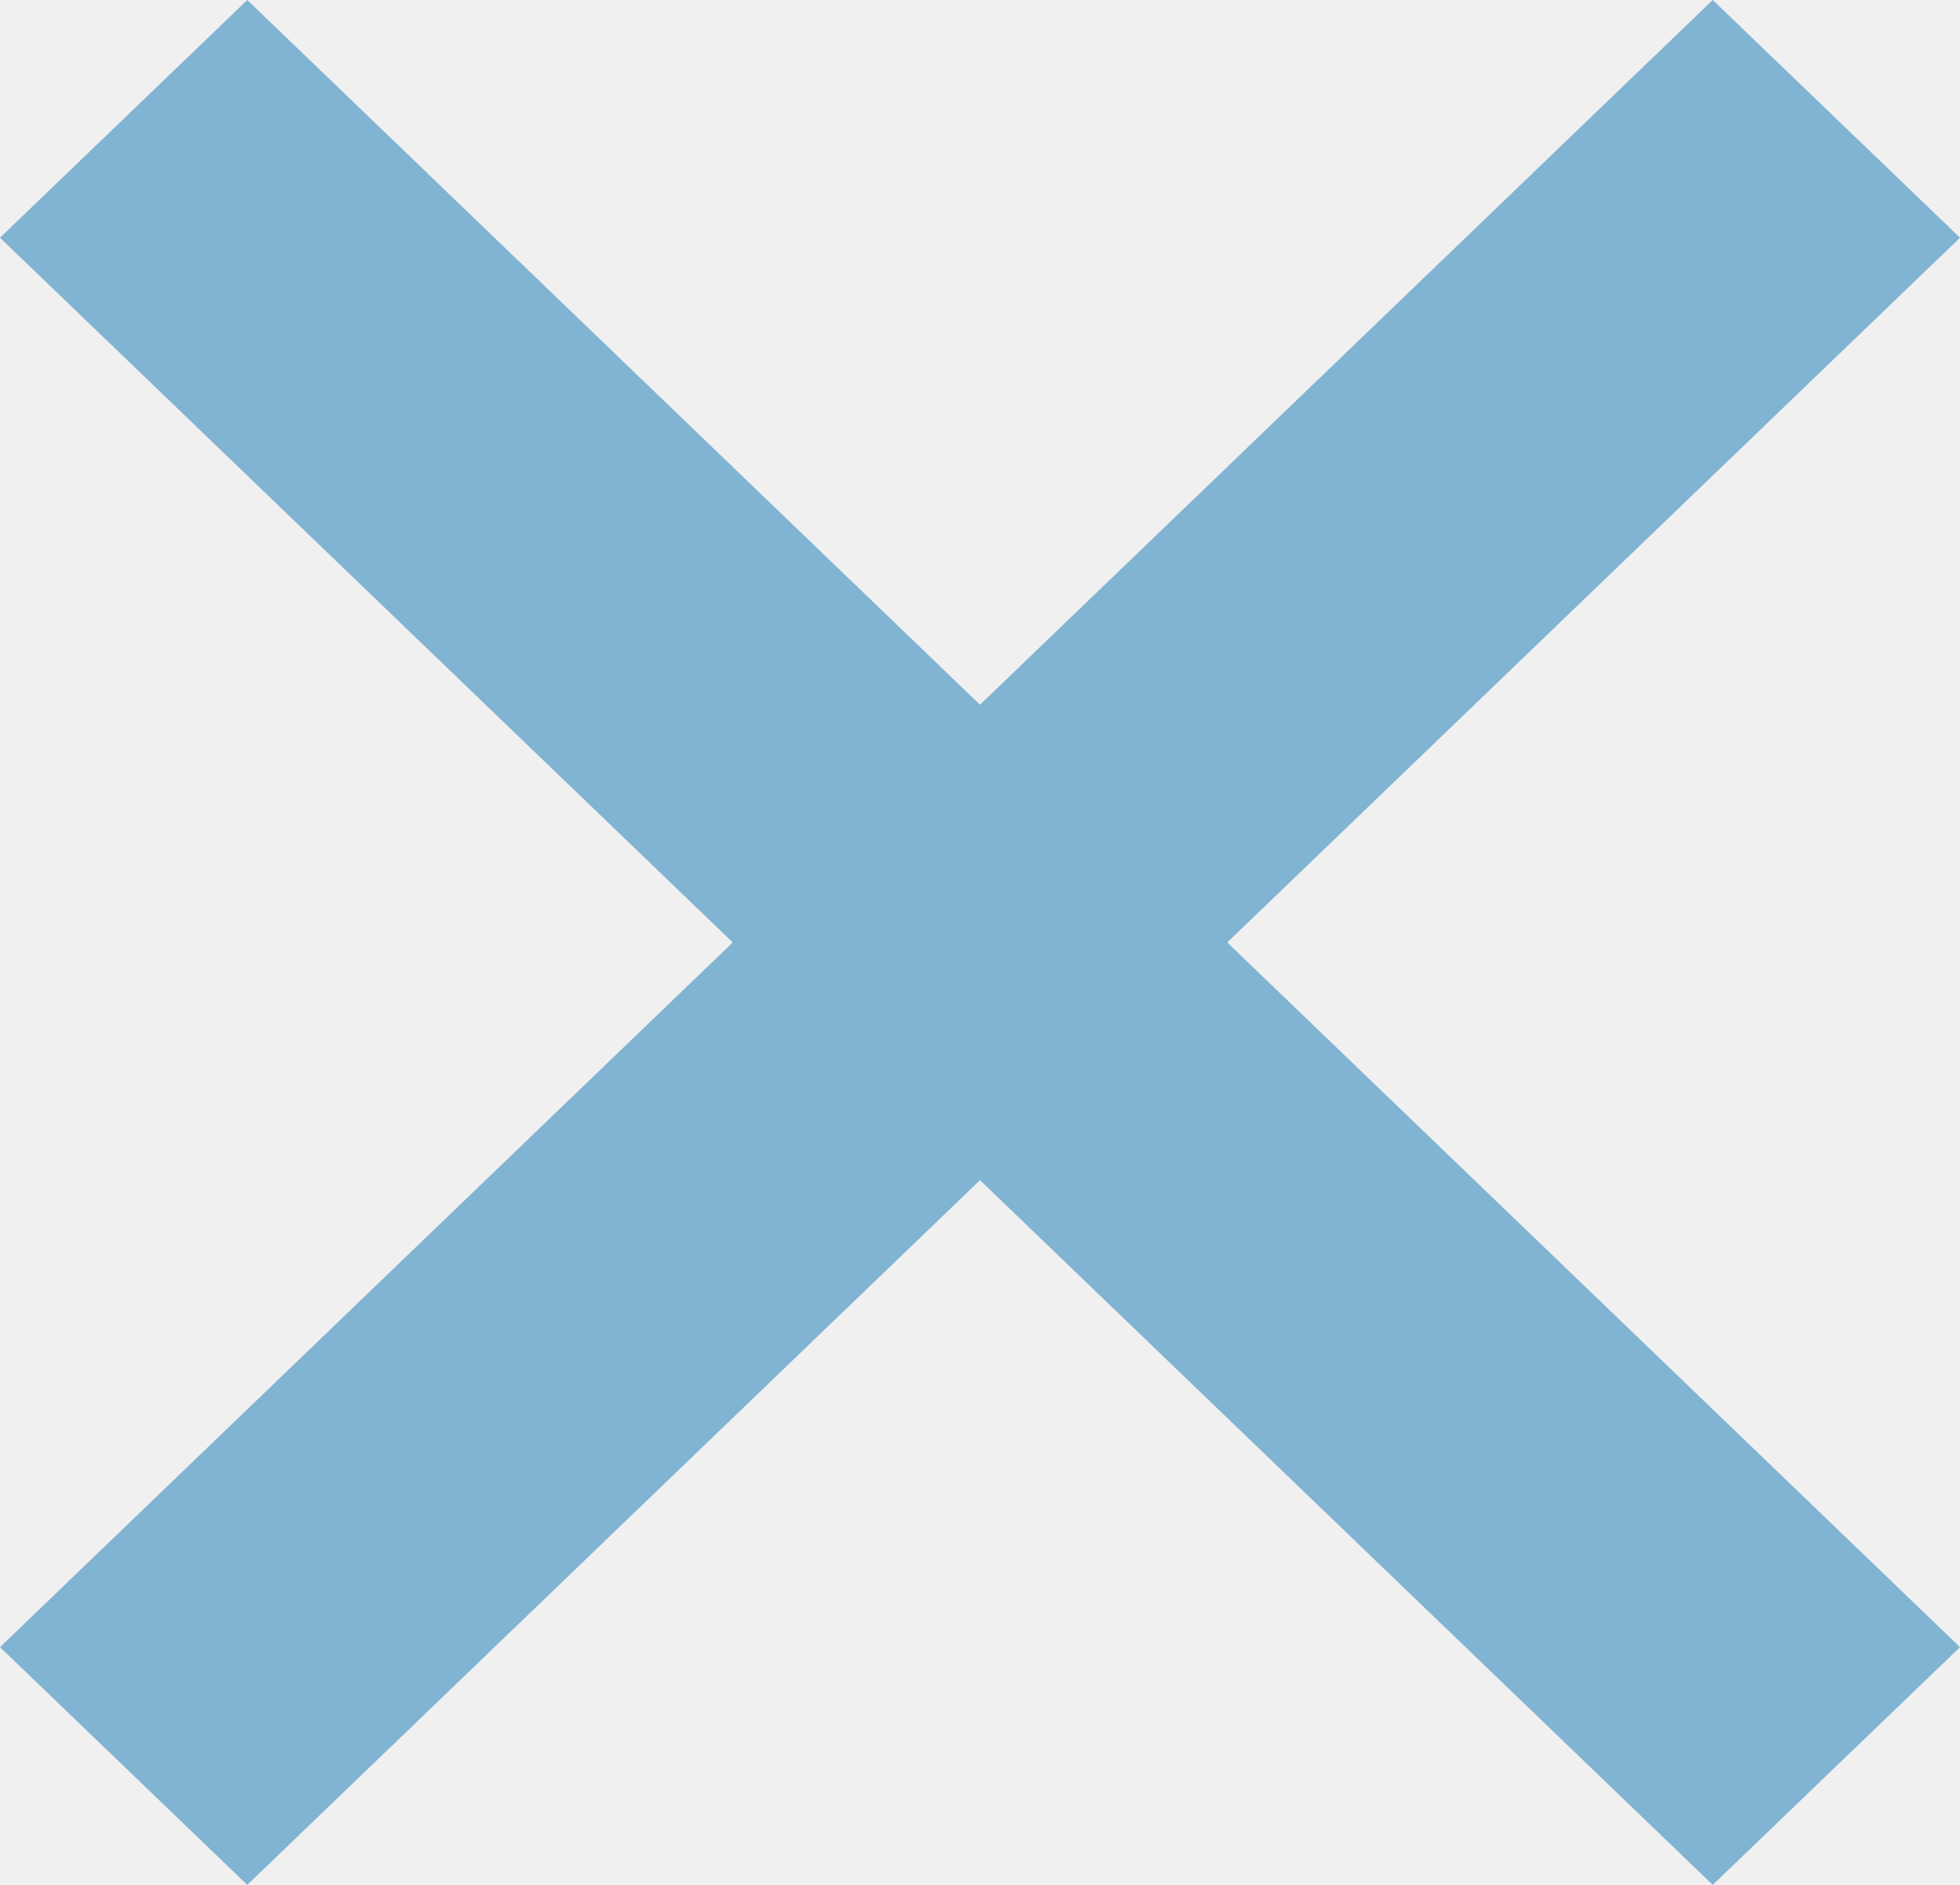
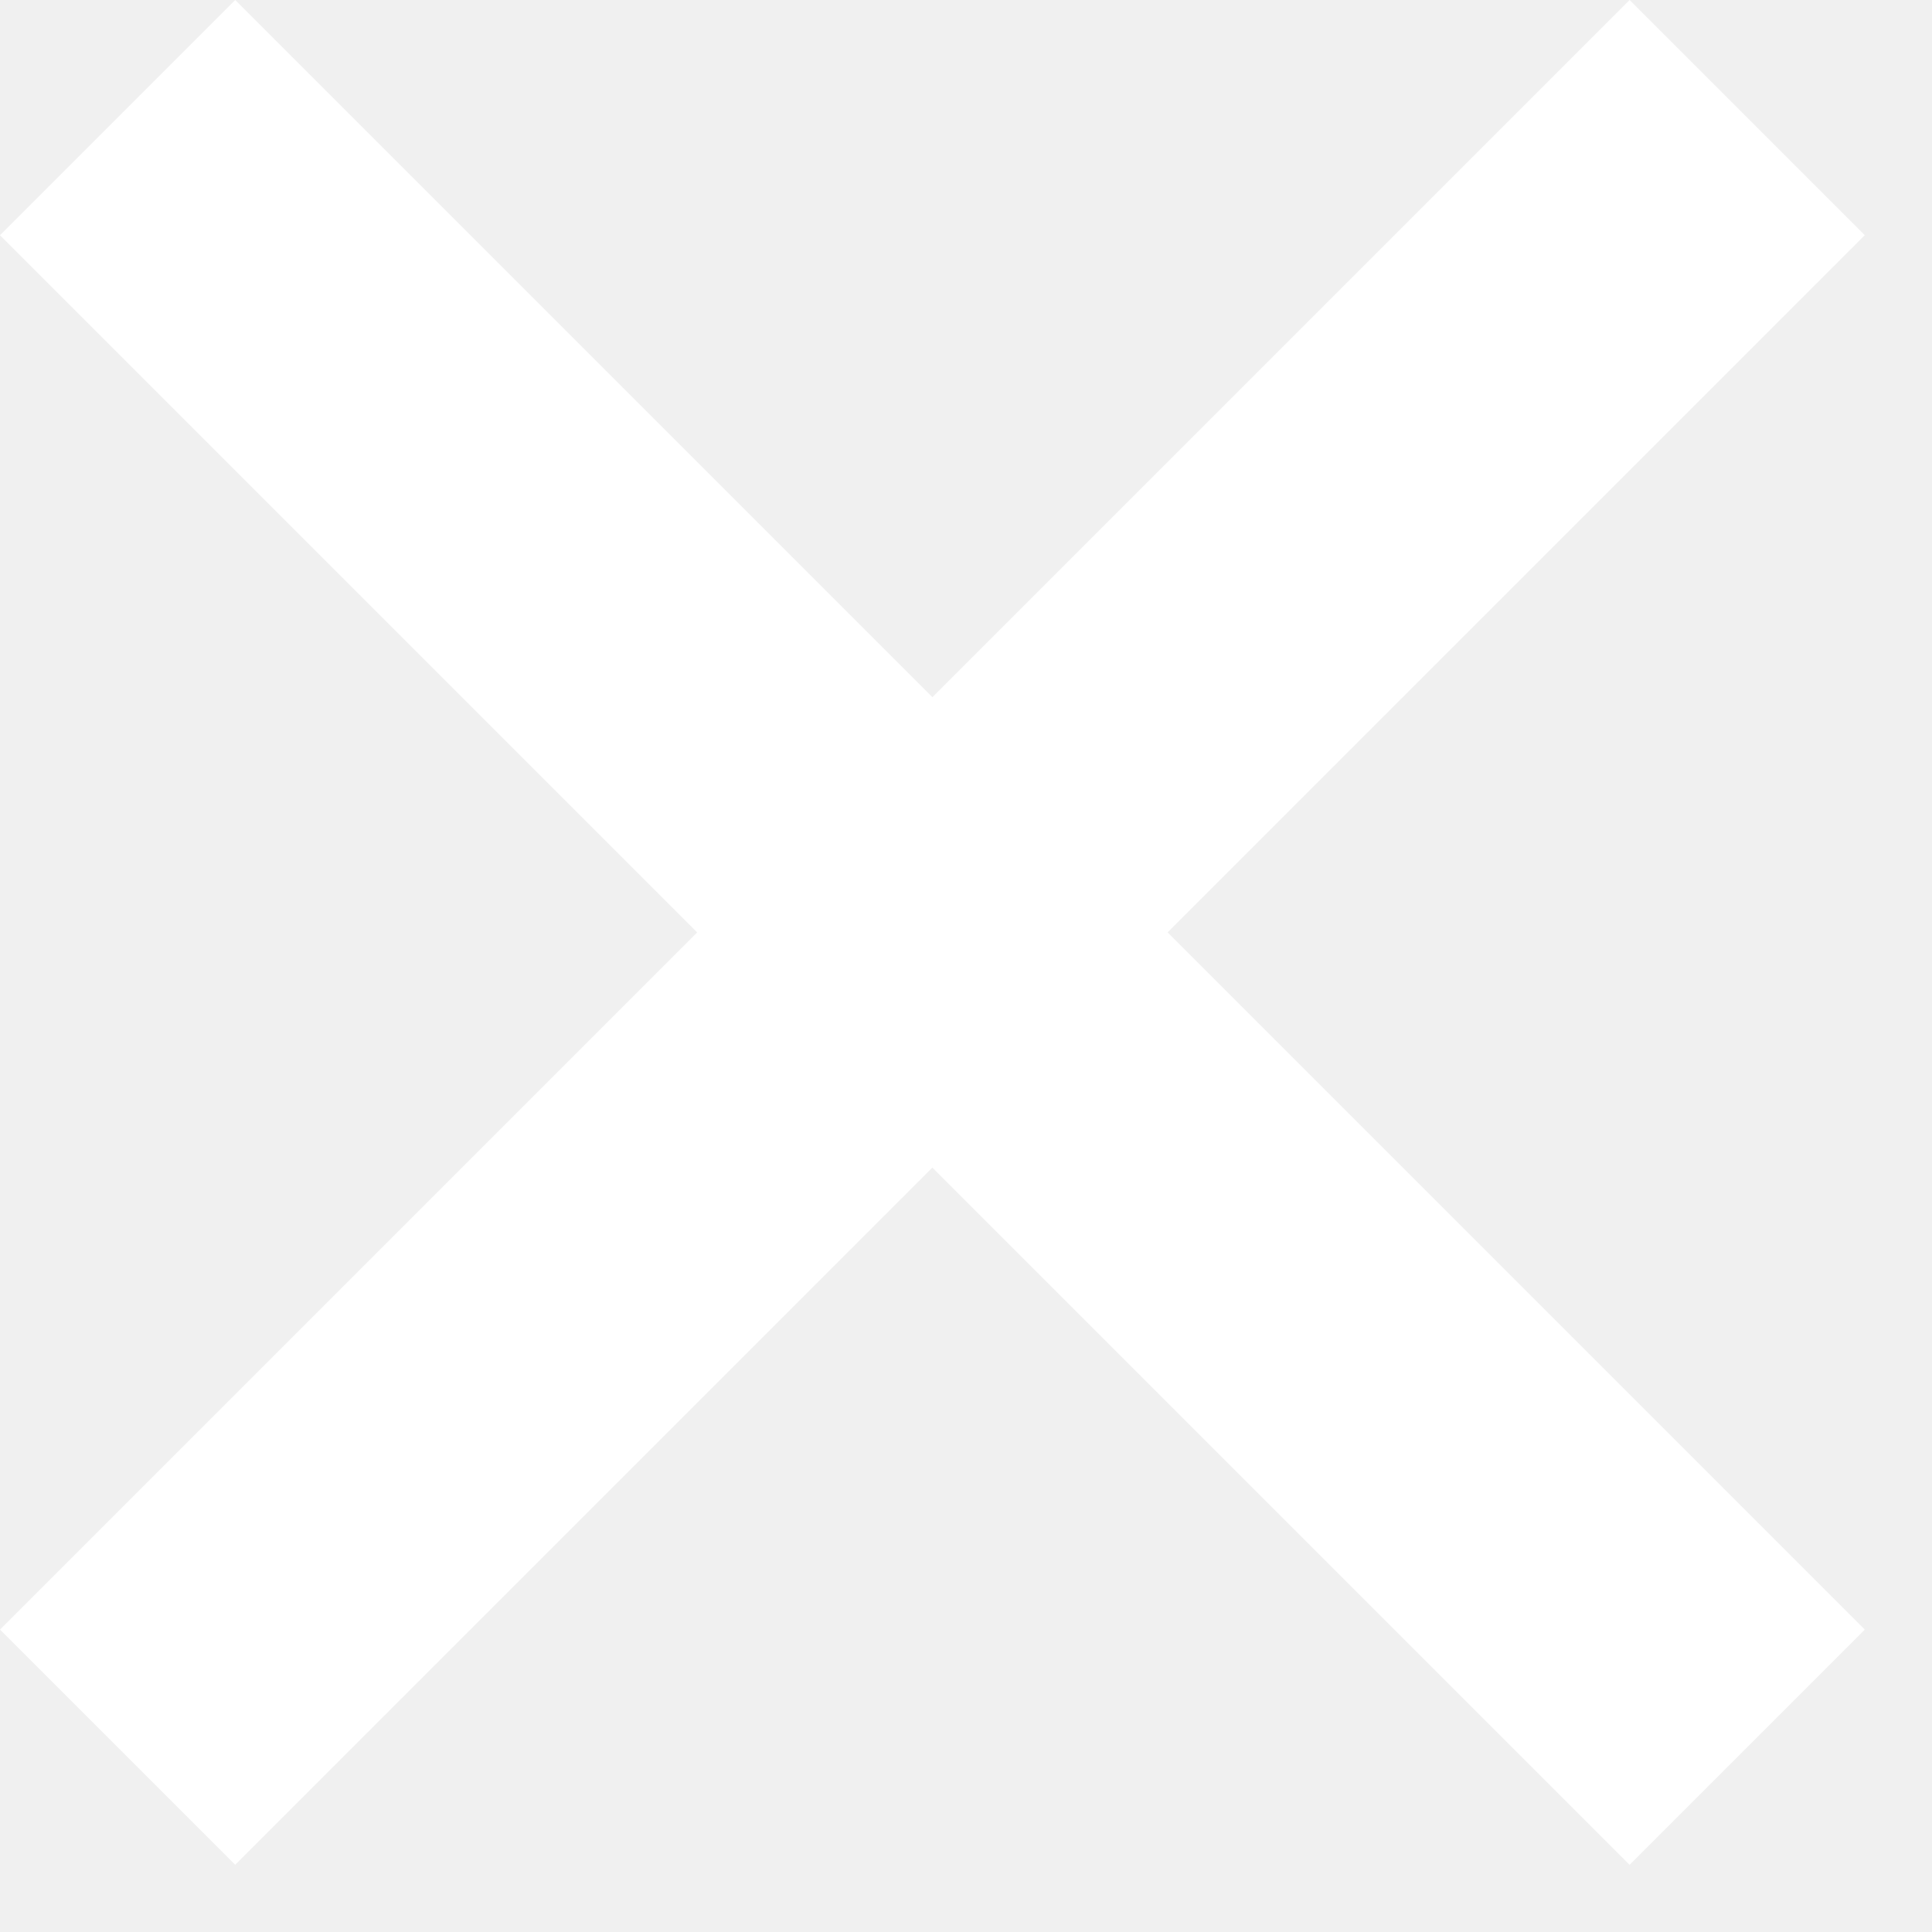
- <svg xmlns="http://www.w3.org/2000/svg" width="26" height="25" fill="none">
-   <path d="M26 3.153 22.72 0 13 9.347 3.28 0 0 3.153 9.72 12.5 0 21.847 3.28 25 13 15.653 22.72 25 26 21.847 16.28 12.5 26 3.153Z" fill="#81B3D2" />
+ <svg xmlns="http://www.w3.org/2000/svg" width="23" height="23" fill="none">
+   <path d="M22.2 2.8 19.4 0l-8.3 8.3L2.8 0 0 2.8l8.3 8.3L0 19.4l2.8 2.8 8.3-8.3 8.3 8.3 2.8-2.8-8.3-8.3 8.3-8.3Z" fill="#fff" />
</svg>
